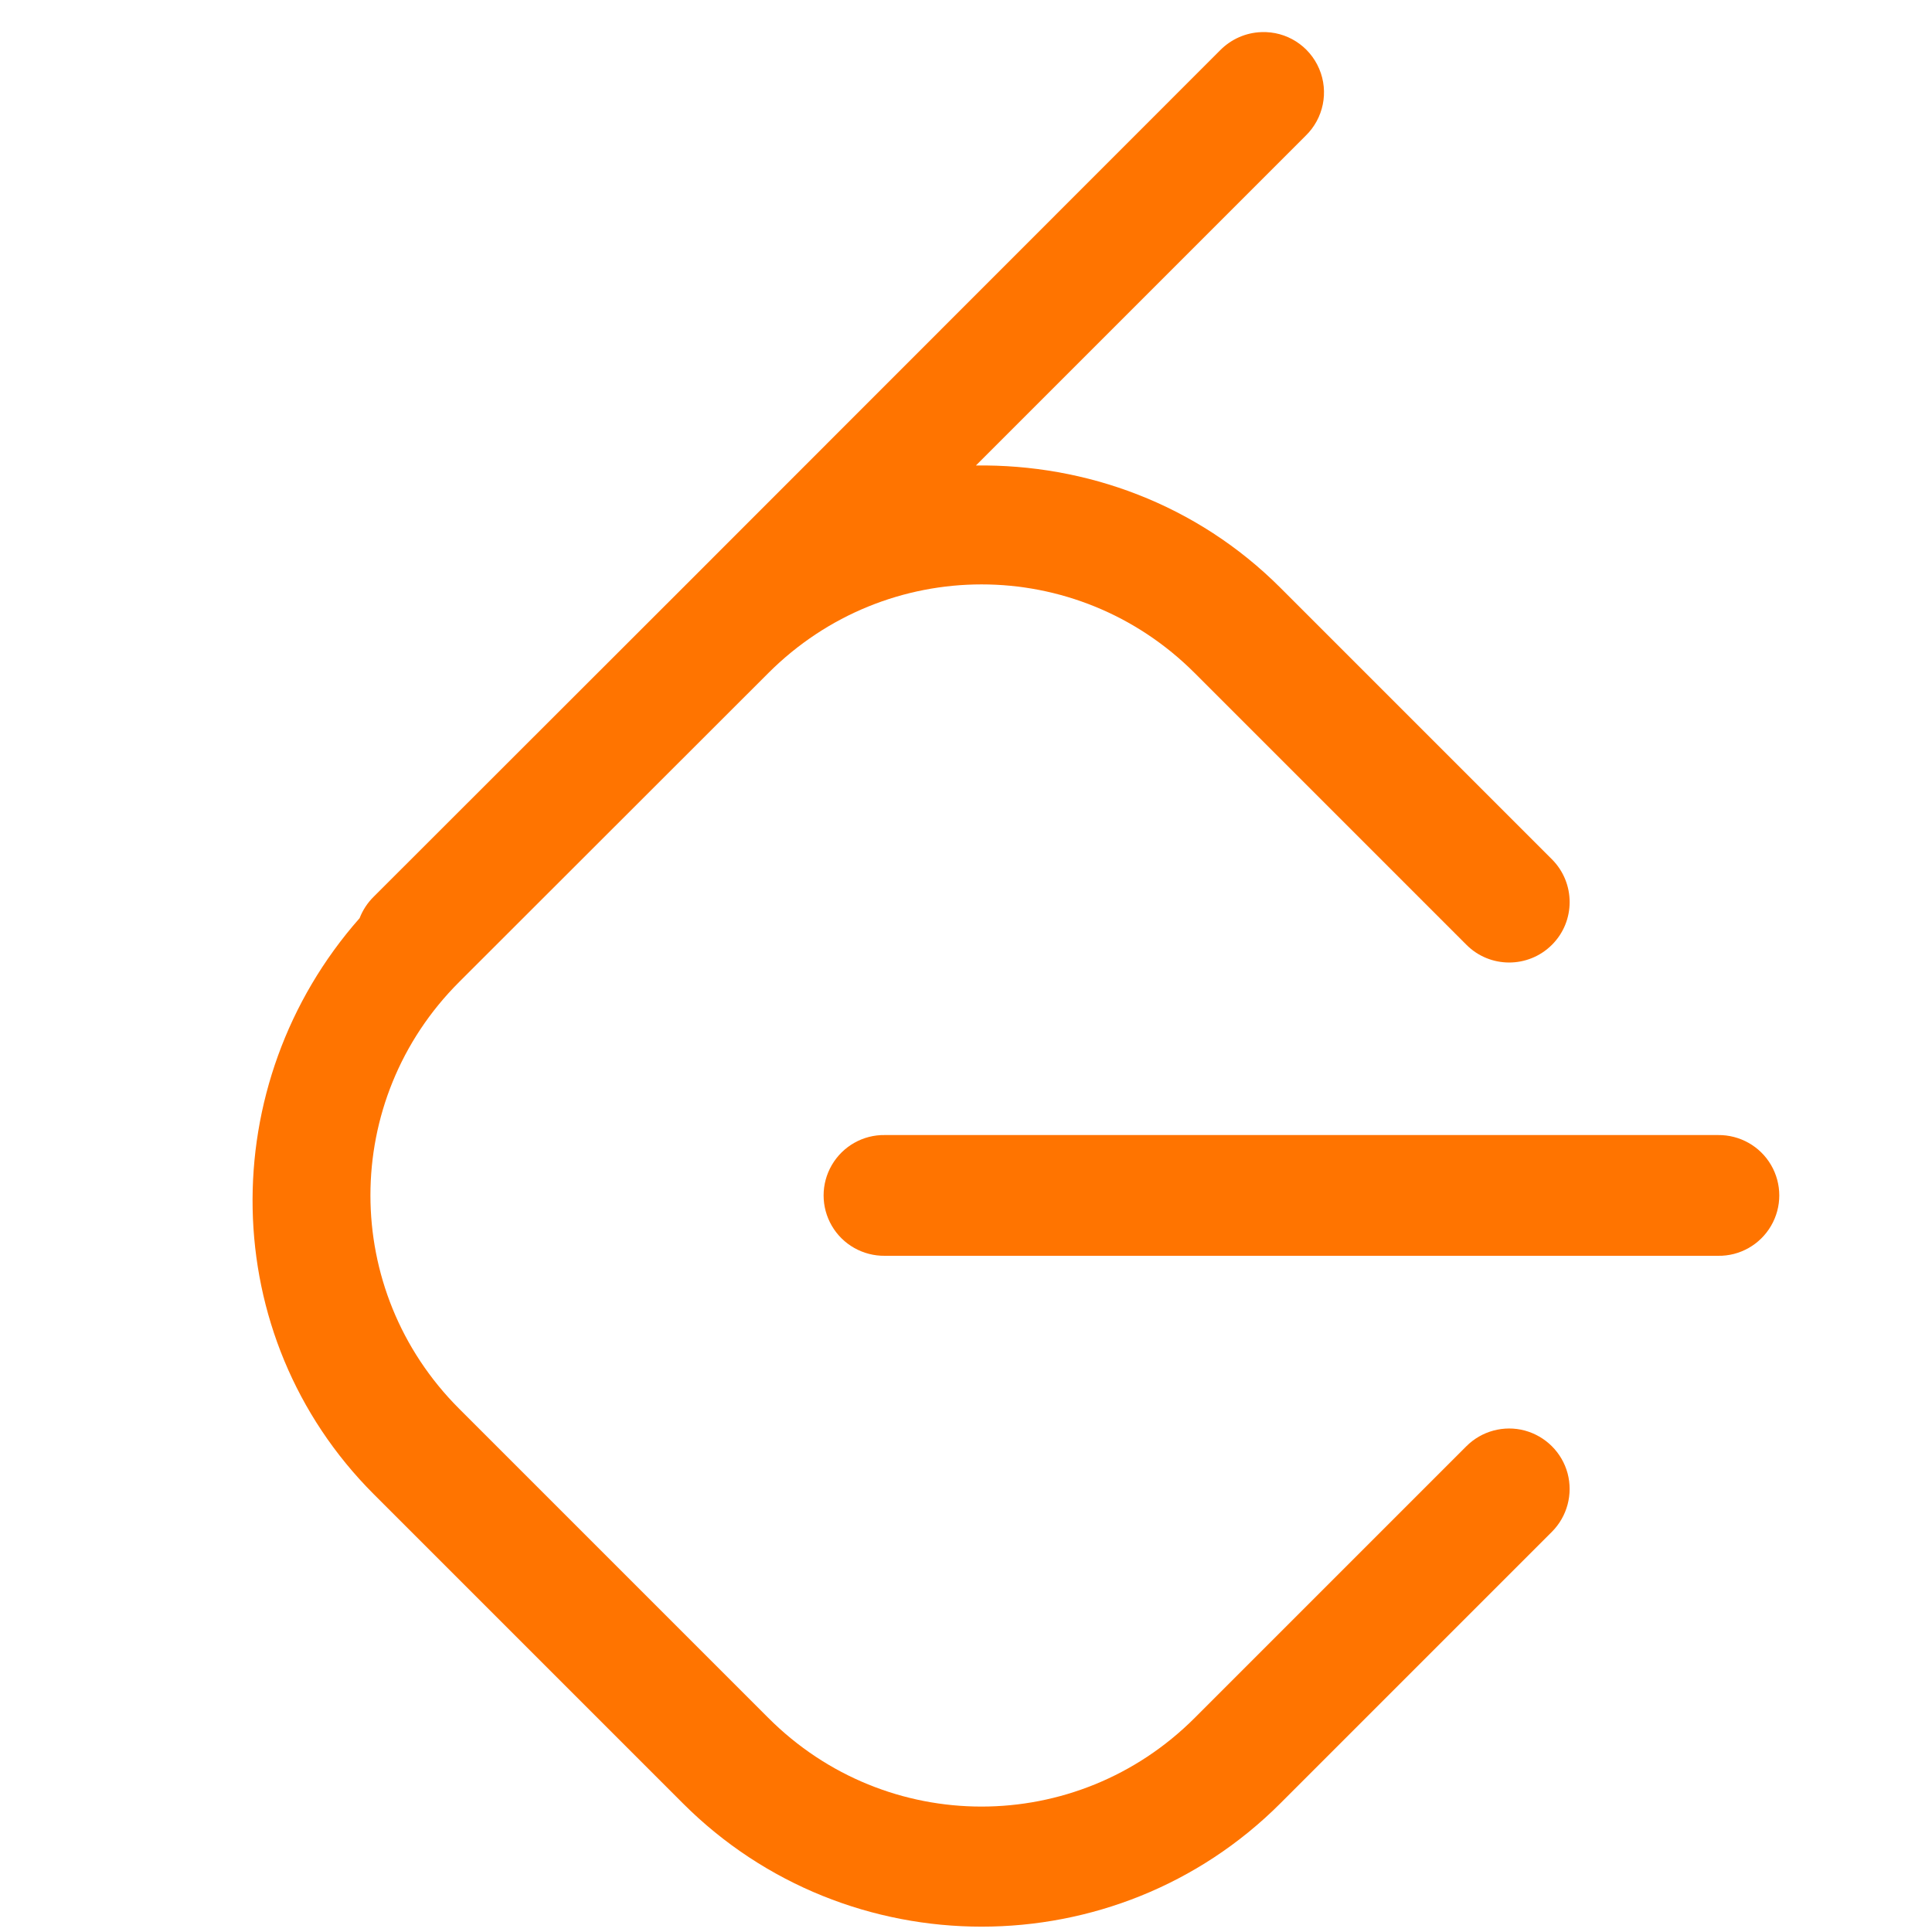
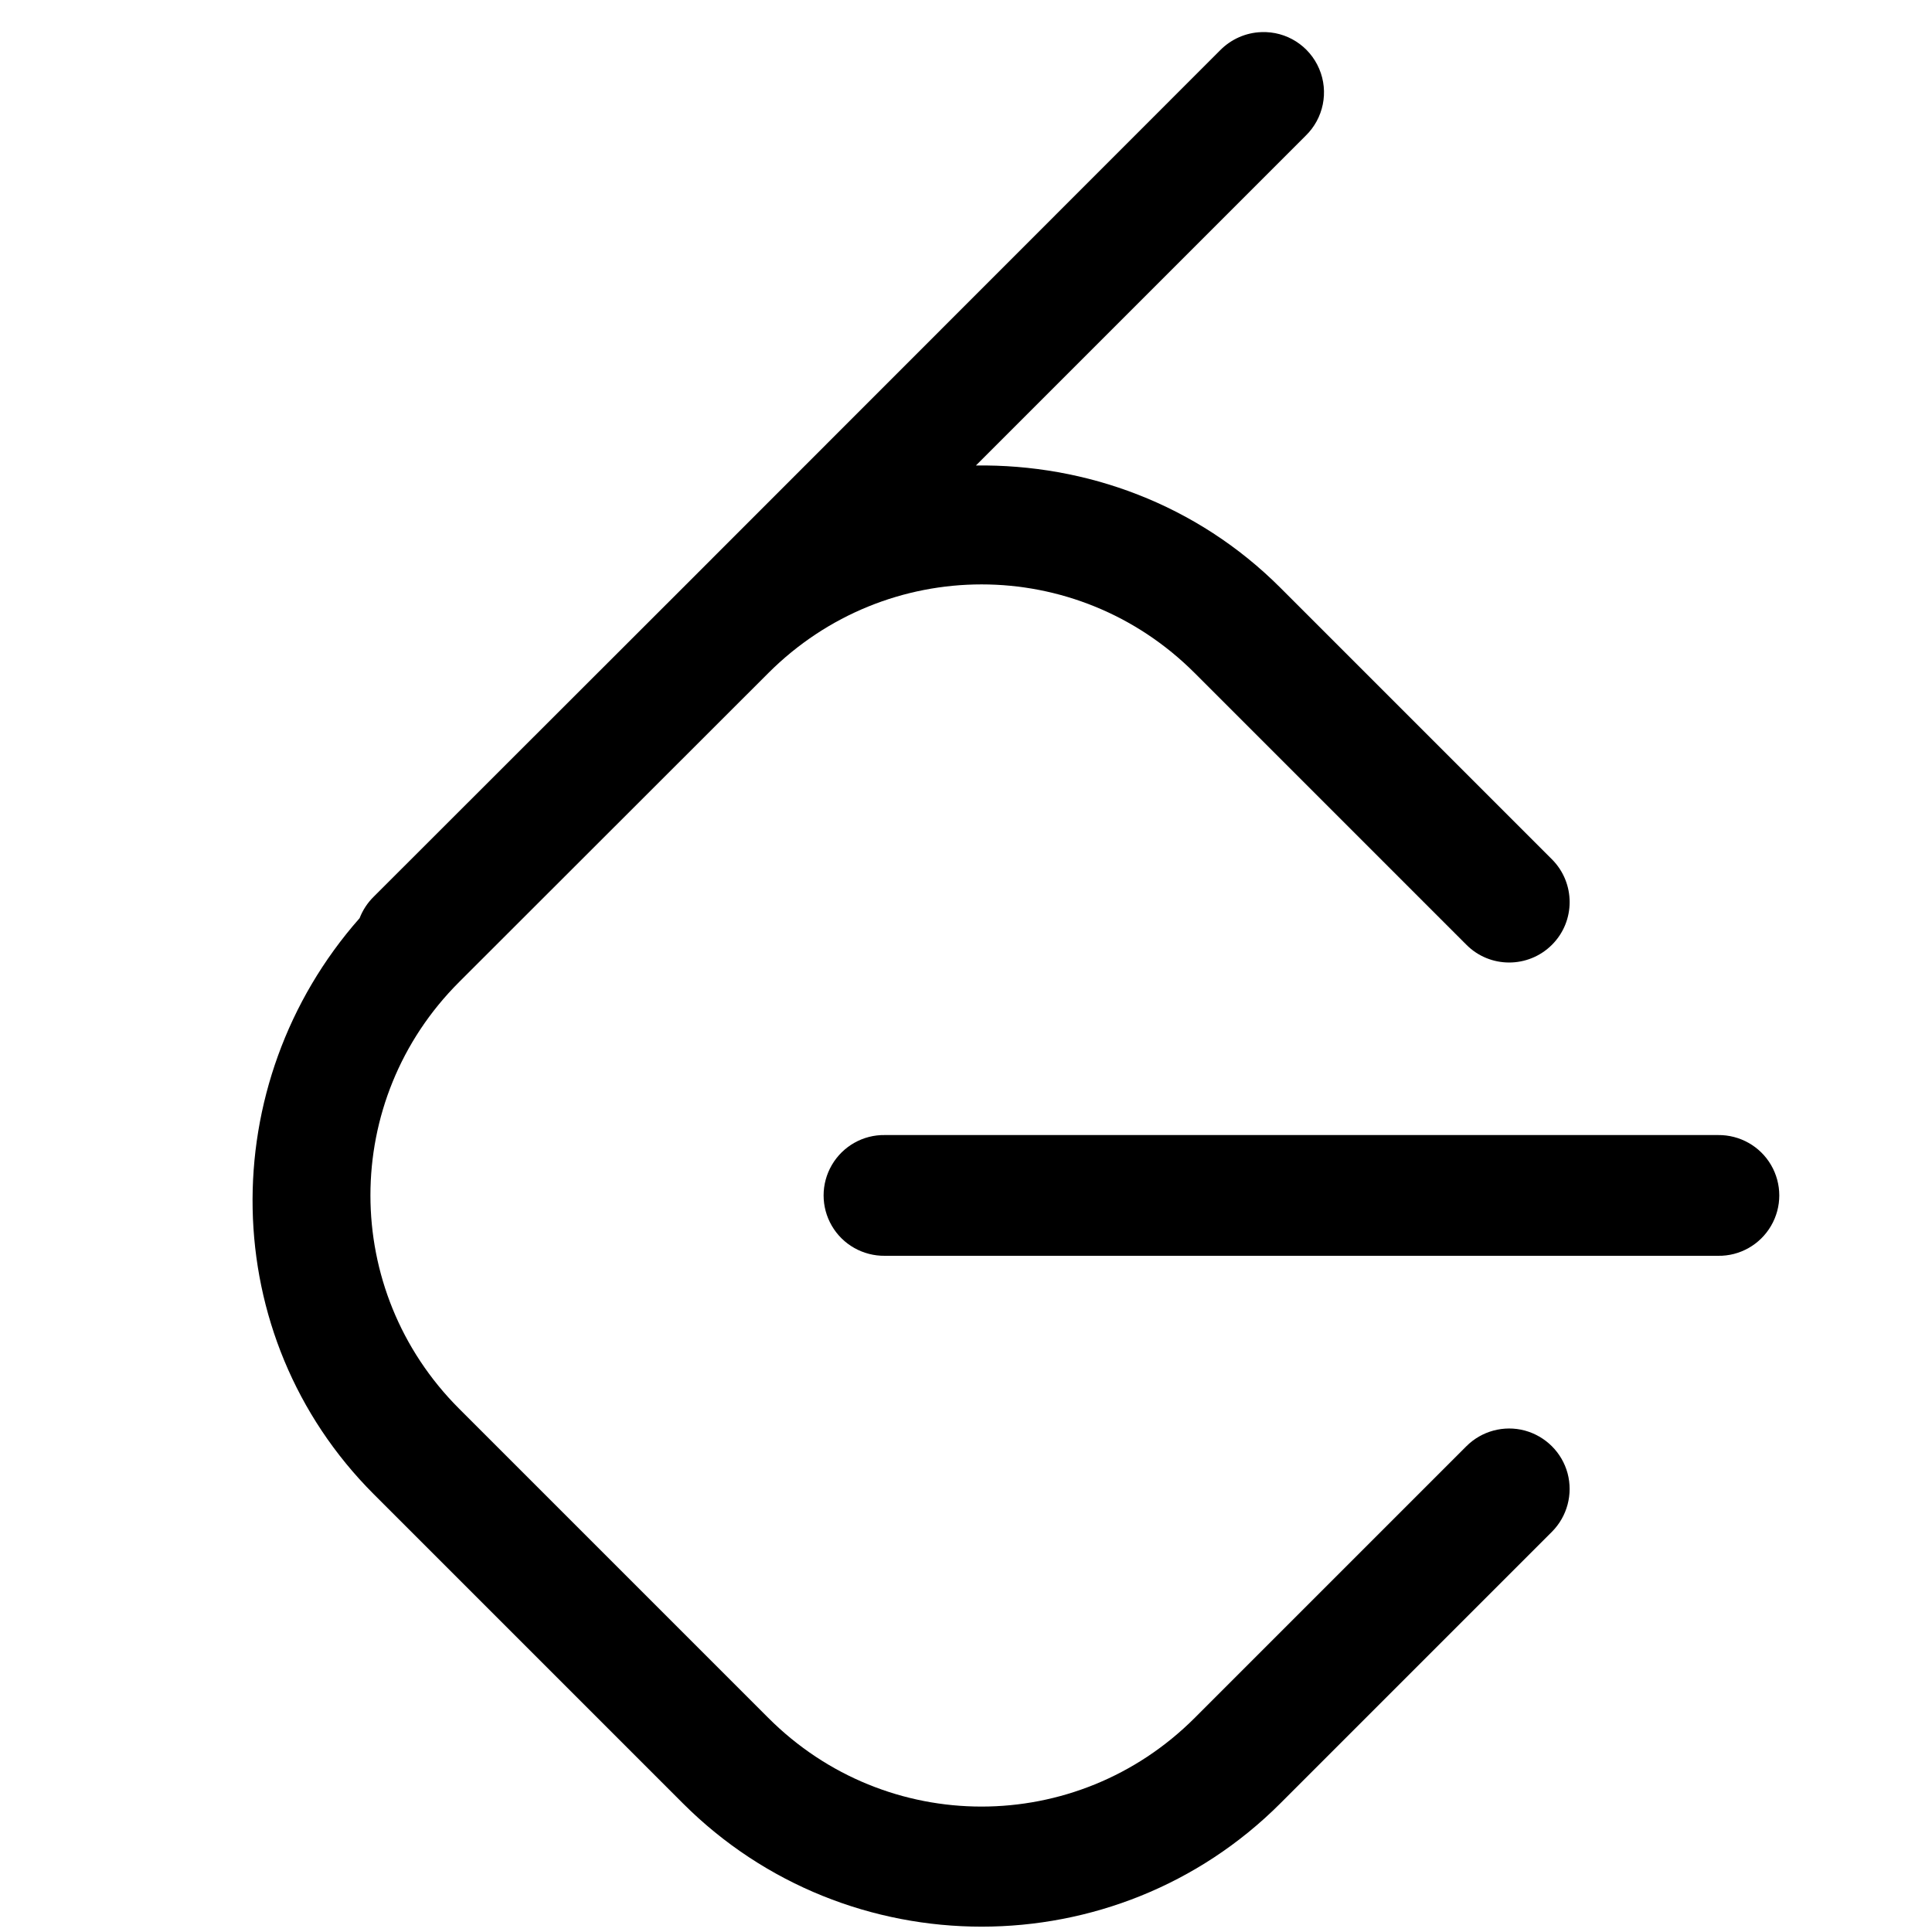
<svg xmlns="http://www.w3.org/2000/svg" viewBox="0,0,256,256" width="48px" height="48px" fill-rule="nonzero">
-   <g fill="#ff7400" fill-rule="nonzero" stroke="none" stroke-width="1" stroke-linecap="butt" stroke-linejoin="miter" stroke-miterlimit="10" stroke-dasharray="" stroke-dashoffset="0" font-family="none" font-weight="none" font-size="none" text-anchor="none" style="mix-blend-mode: normal">
+   <g fill="#000000" fill-rule="nonzero" stroke="none" stroke-width="1" stroke-linecap="butt" stroke-linejoin="miter" stroke-miterlimit="10" stroke-dasharray="" stroke-dashoffset="0" font-family="none" font-weight="none" font-size="none" text-anchor="none" style="mix-blend-mode: normal">
    <g transform="scale(16,16)">
      <path d="M10.447,0.266c-0.13,0.004 -0.253,0.059 -0.344,0.152l-4.447,4.449l-2.561,2.559c-0.051,0.05 -0.091,0.111 -0.117,0.178c-1.209,1.37 -1.192,3.46 0.117,4.77l2.561,2.561c1.361,1.361 3.586,1.361 4.947,0l2.25,-2.25c0.126,-0.127 0.175,-0.311 0.129,-0.484c-0.047,-0.173 -0.182,-0.307 -0.355,-0.354c-0.173,-0.046 -0.357,0.004 -0.483,0.13l-2.25,2.25c-0.979,0.979 -2.553,0.979 -3.531,0l-2.561,-2.561c-0.979,-0.979 -0.979,-2.555 0,-3.533l2.561,-2.559c0.979,-0.979 2.553,-0.979 3.531,0l2.25,2.25c0.195,0.196 0.512,0.196 0.708,0.001c0.196,-0.195 0.196,-0.512 0.001,-0.708l-2.25,-2.25c-0.693,-0.693 -1.609,-1.024 -2.521,-1.012l2.73,-2.73c0.149,-0.144 0.194,-0.365 0.113,-0.555c-0.081,-0.191 -0.271,-0.312 -0.478,-0.304zM7.328,9.4c-0.18,-0.003 -0.348,0.092 -0.439,0.248c-0.091,0.156 -0.091,0.348 0,0.504c0.091,0.156 0.259,0.25 0.439,0.248h6.9c0.18,0.003 0.348,-0.092 0.439,-0.248c0.091,-0.156 0.091,-0.348 0,-0.504c-0.091,-0.156 -0.259,-0.25 -0.439,-0.248z" />
    </g>
  </g>
</svg>
